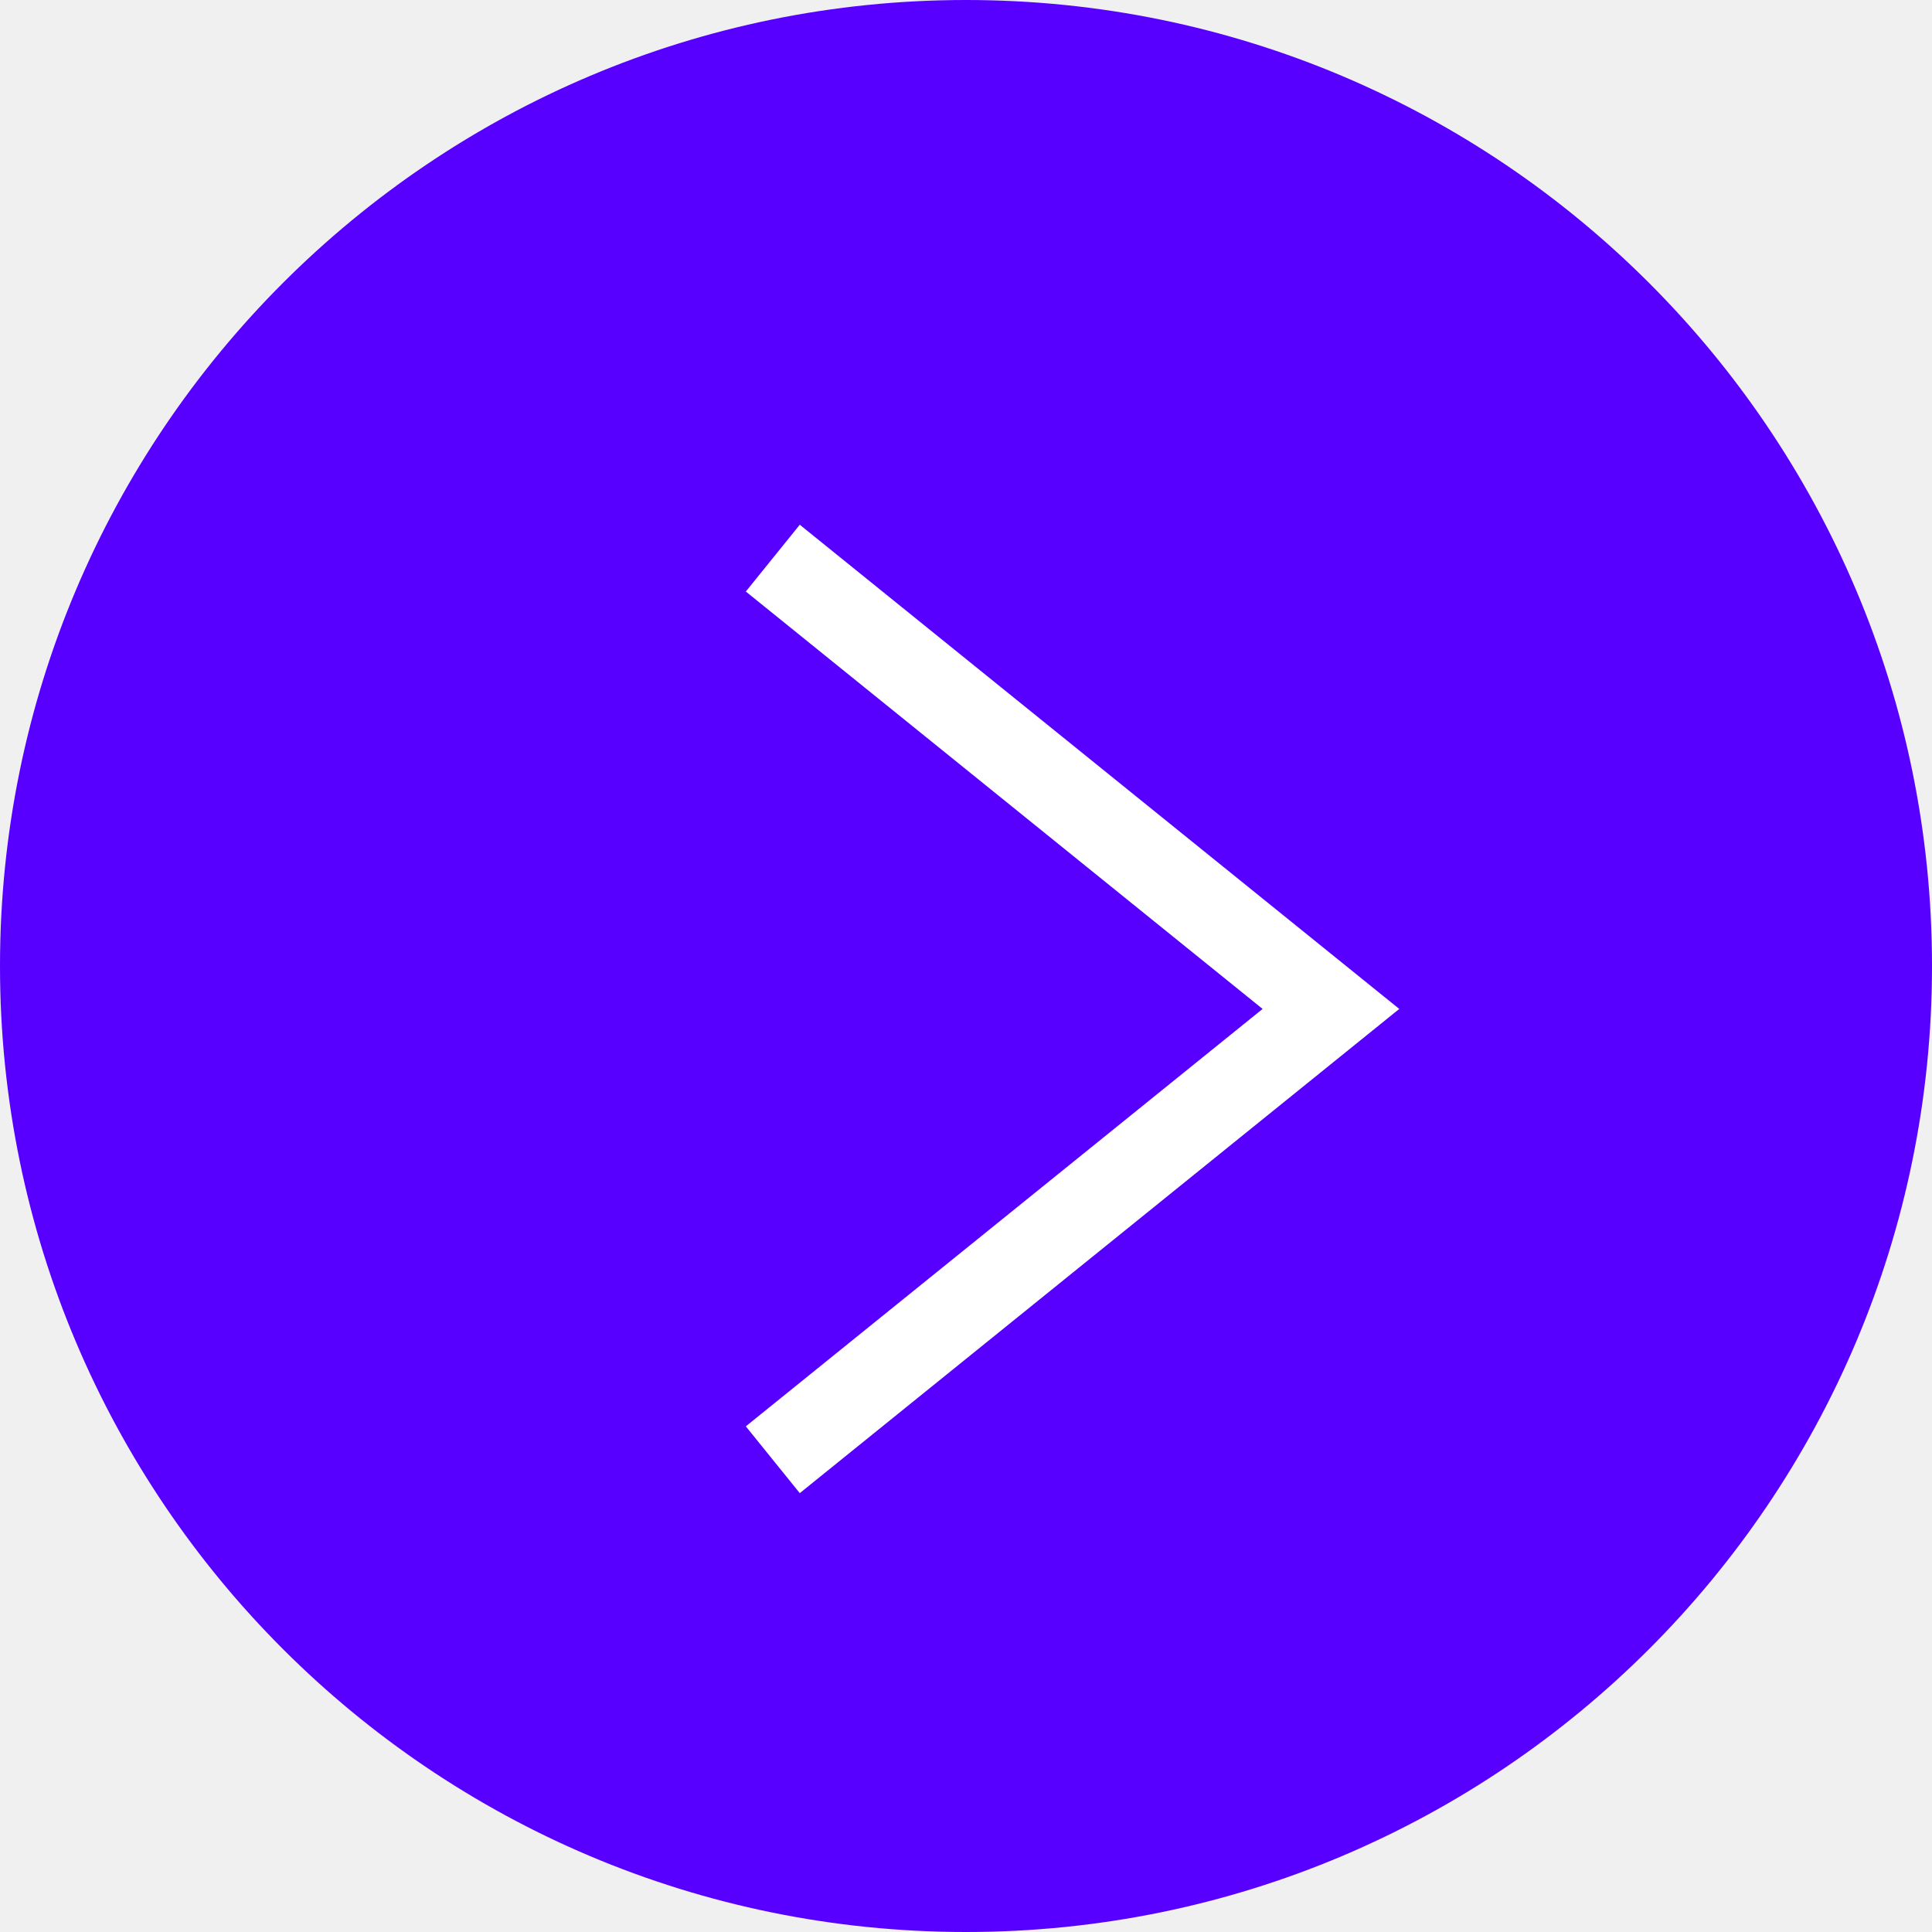
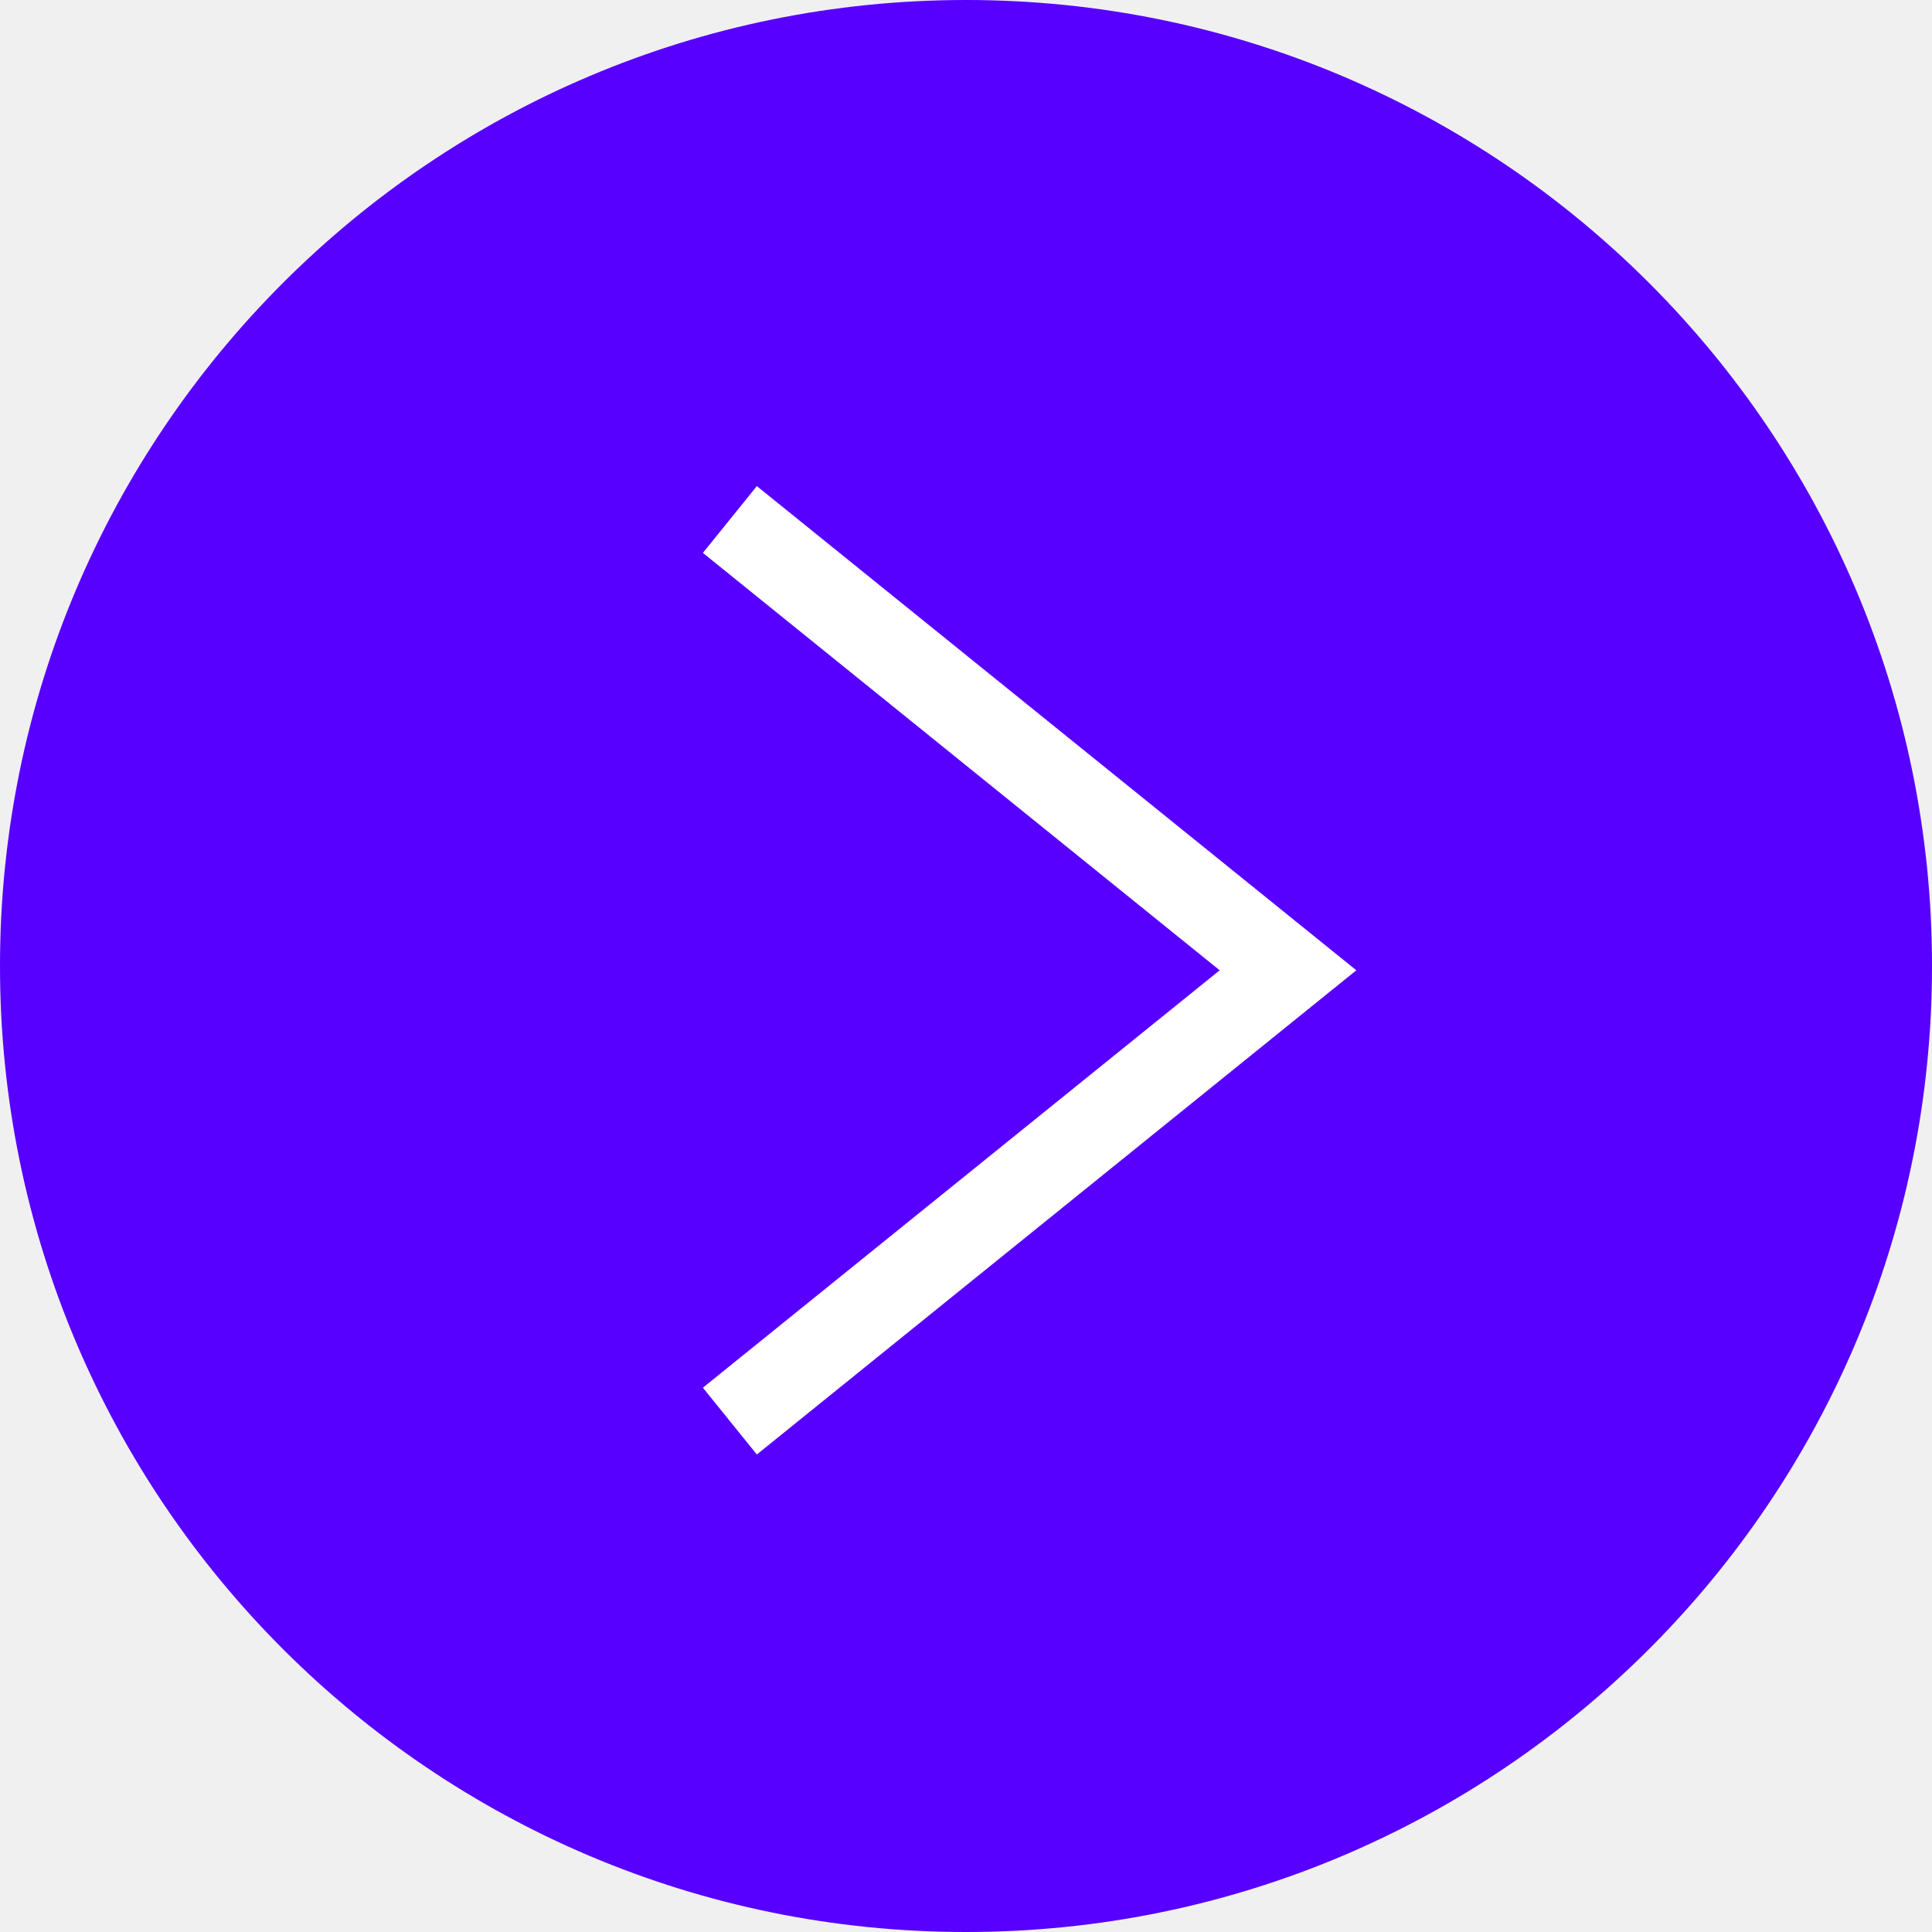
- <svg xmlns="http://www.w3.org/2000/svg" width="45" height="45" viewBox="0 0 45 45" fill="none">
-   <circle cx="22.5" cy="22.5" r="21.5" fill="#5700FF" stroke="#5700FF" stroke-width="2" />
-   <path d="M18 13L31 23.5L18 34" stroke="white" stroke-width="2" />
+ <svg xmlns="http://www.w3.org/2000/svg" width="45" height="45" fill="none">
+   <path fill="#5700ff" stroke-width="2" stroke="#5700FF" d="M22.5 44C34.374 44 44 34.374 44 22.5S34.374 1 22.5 1 1 10.626 1 22.5 10.626 44 22.5 44Z" />
+   <path stroke-width="2" stroke="#fff" d="m17 12.1 13 10.5-13 10.5" />
</svg>
